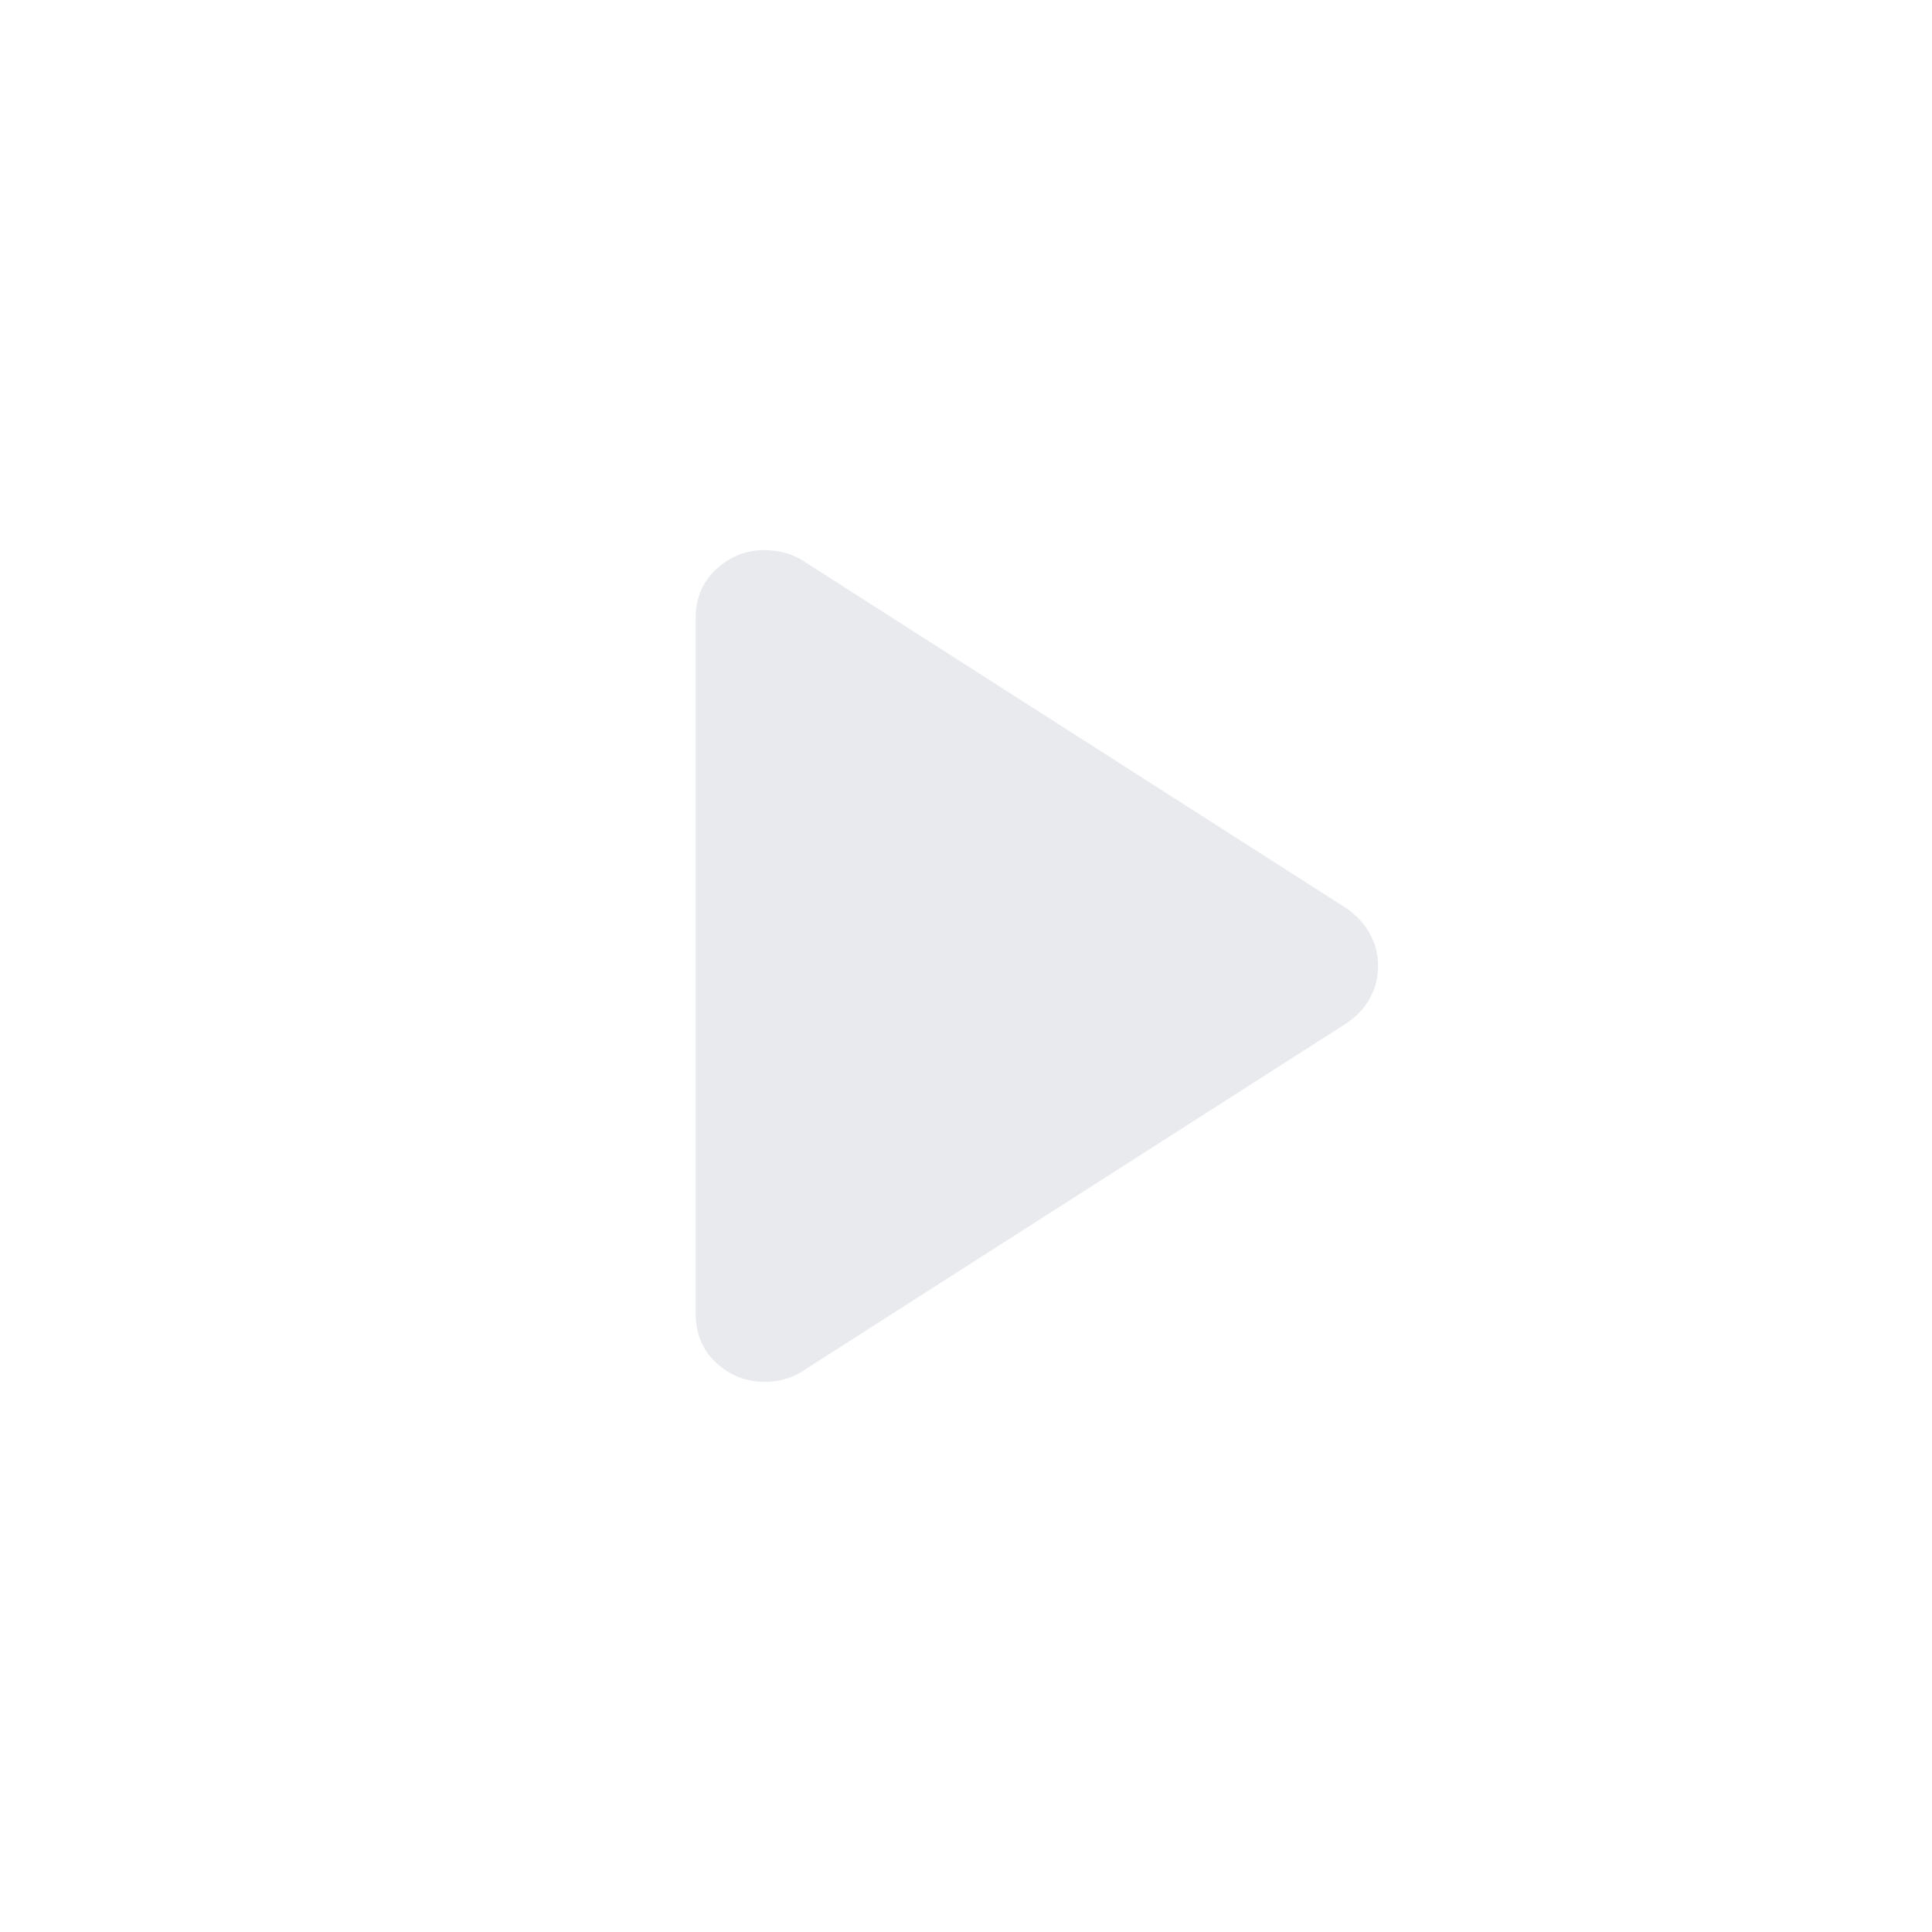
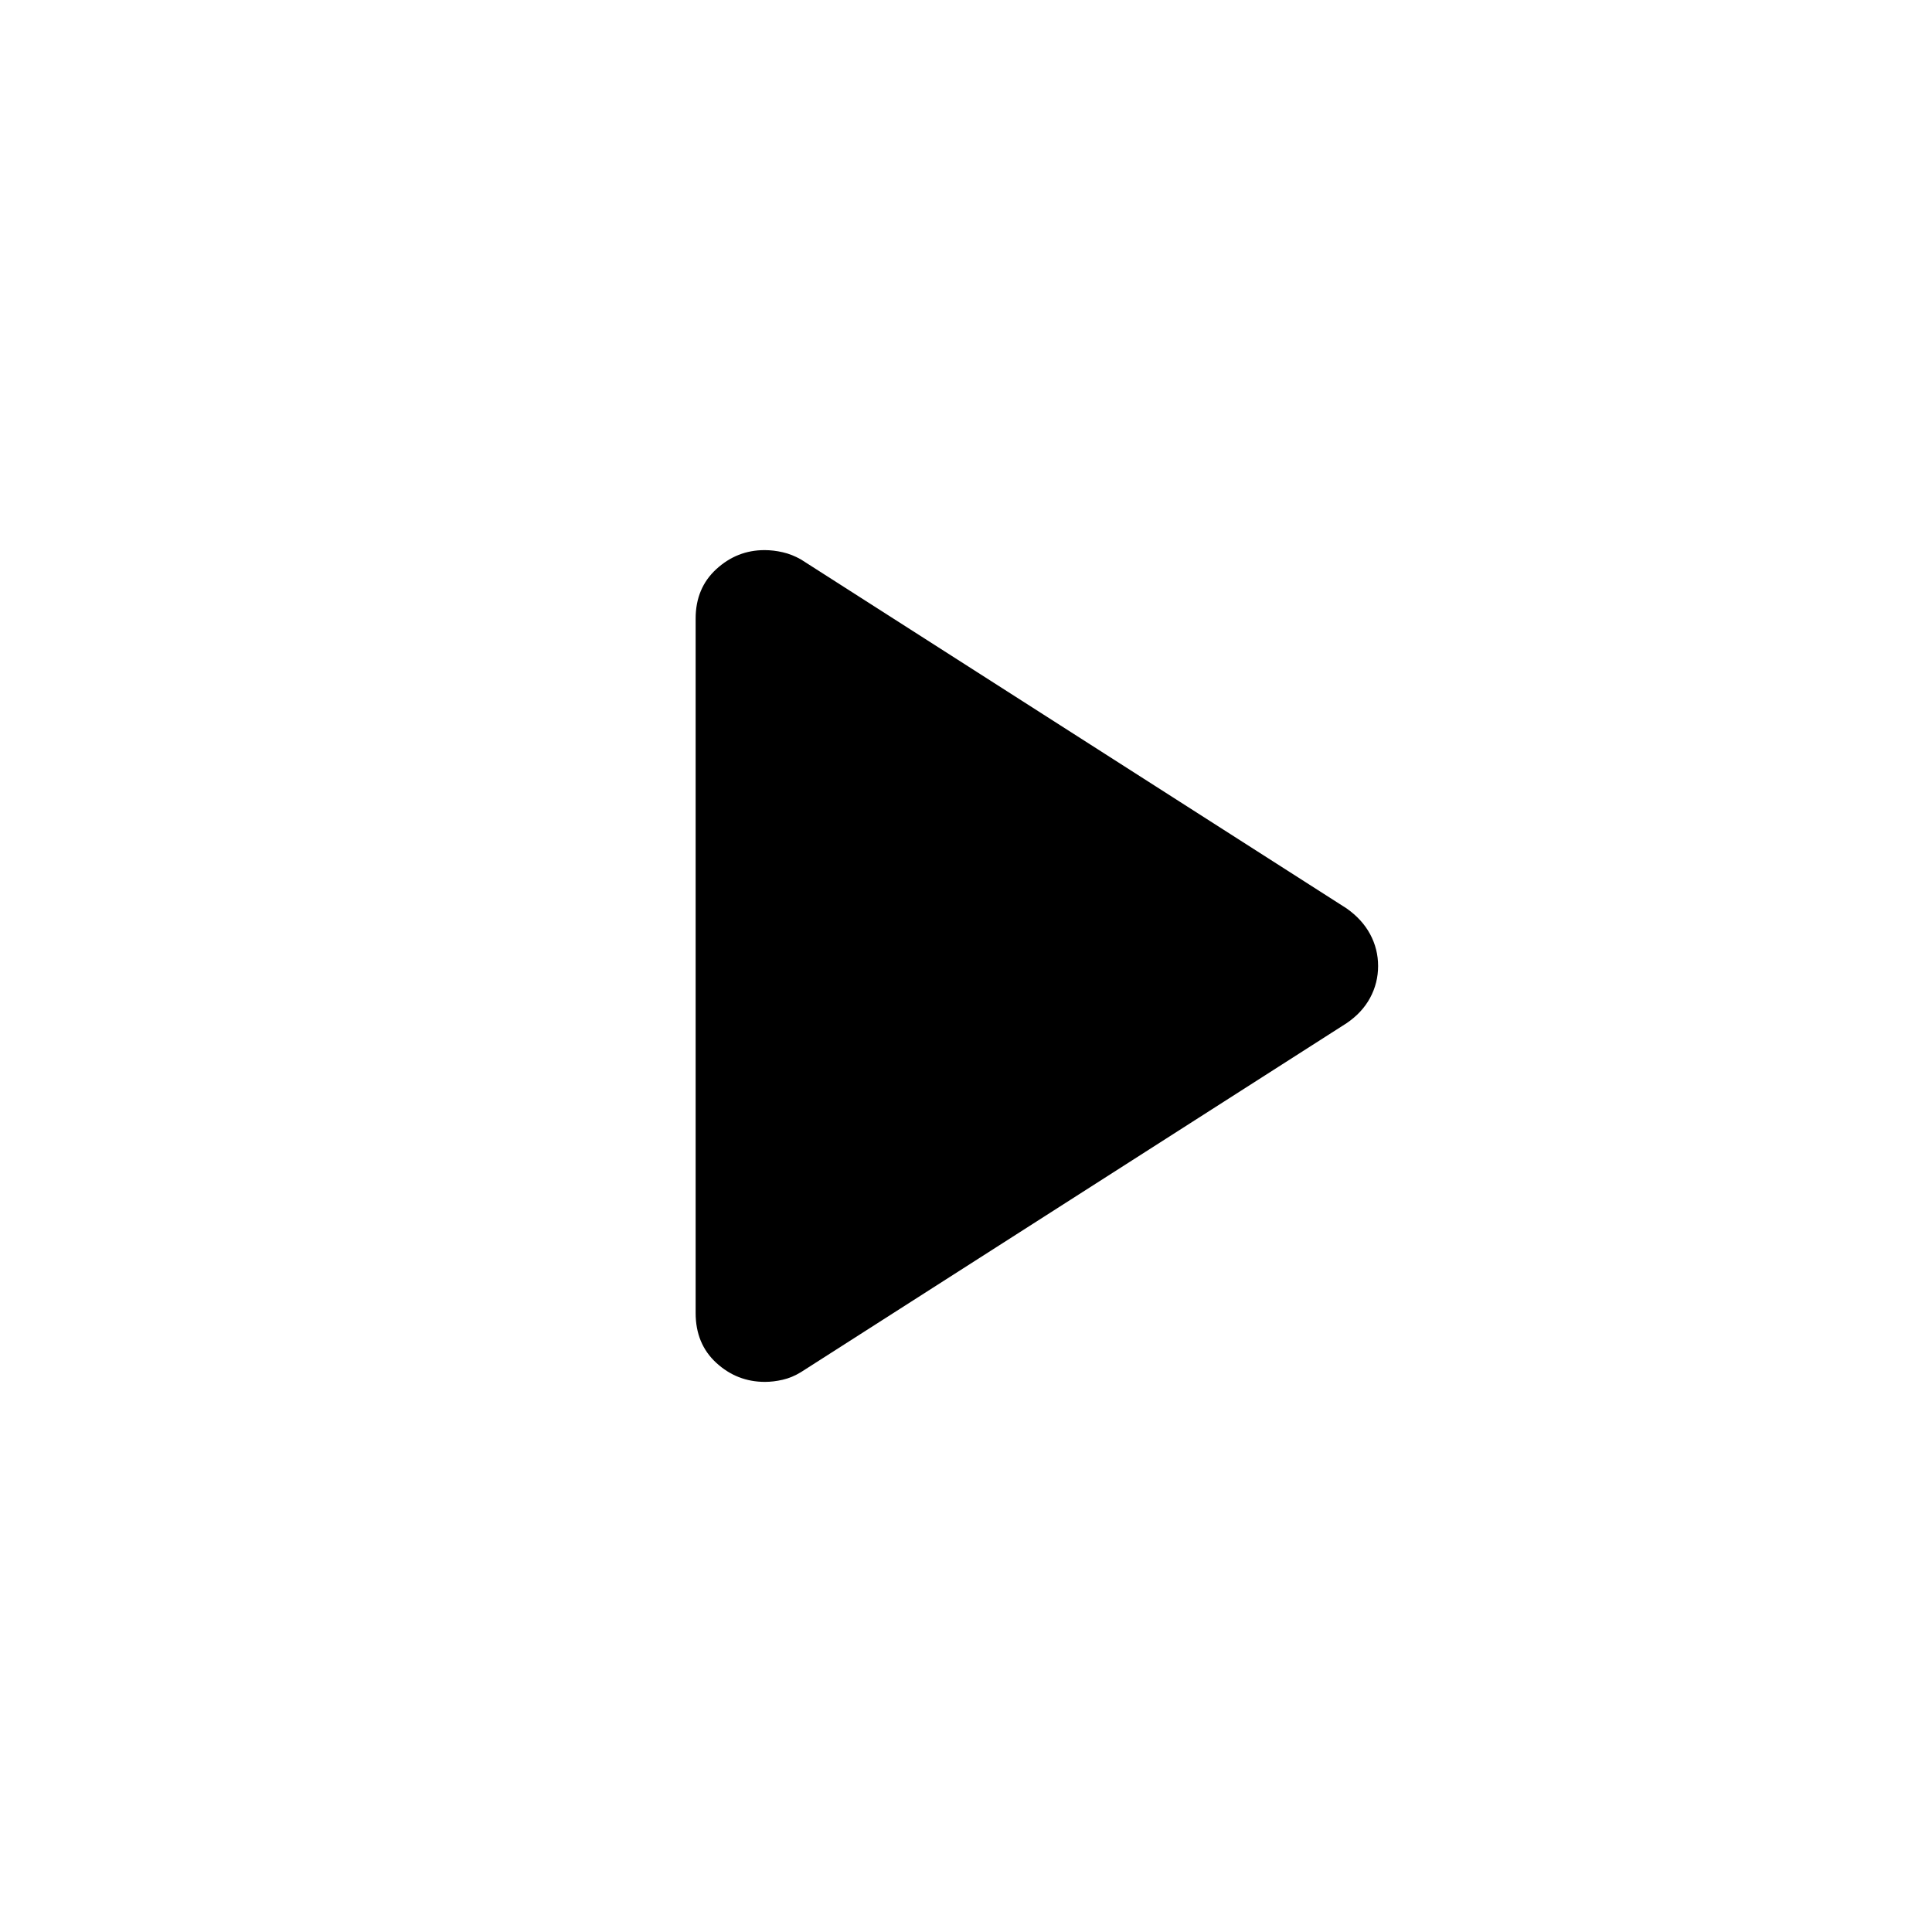
- <svg xmlns="http://www.w3.org/2000/svg" height="24px" viewBox="0 -960 960 960" width="24px" fill="#e8eaed">
+ <svg xmlns="http://www.w3.org/2000/svg" height="24px" viewBox="0 -960 960 960" width="24px" fill="currentColor">
  <path d="M345.66-307.55v-345.09q0-15.13 10.28-24.57 10.29-9.44 23.95-9.44 4.42 0 9.03 1.06 4.62 1.05 9.07 3.58l271.12 173.39q7.73 5.44 11.7 12.82 3.96 7.38 3.96 15.8 0 8.42-3.96 15.8-3.97 7.38-11.7 12.62L397.99-278.19q-4.45 2.73-9.07 3.78-4.61 1.06-8.8 1.06-13.89 0-24.18-9.44-10.28-9.44-10.28-24.76Z" />
</svg>
